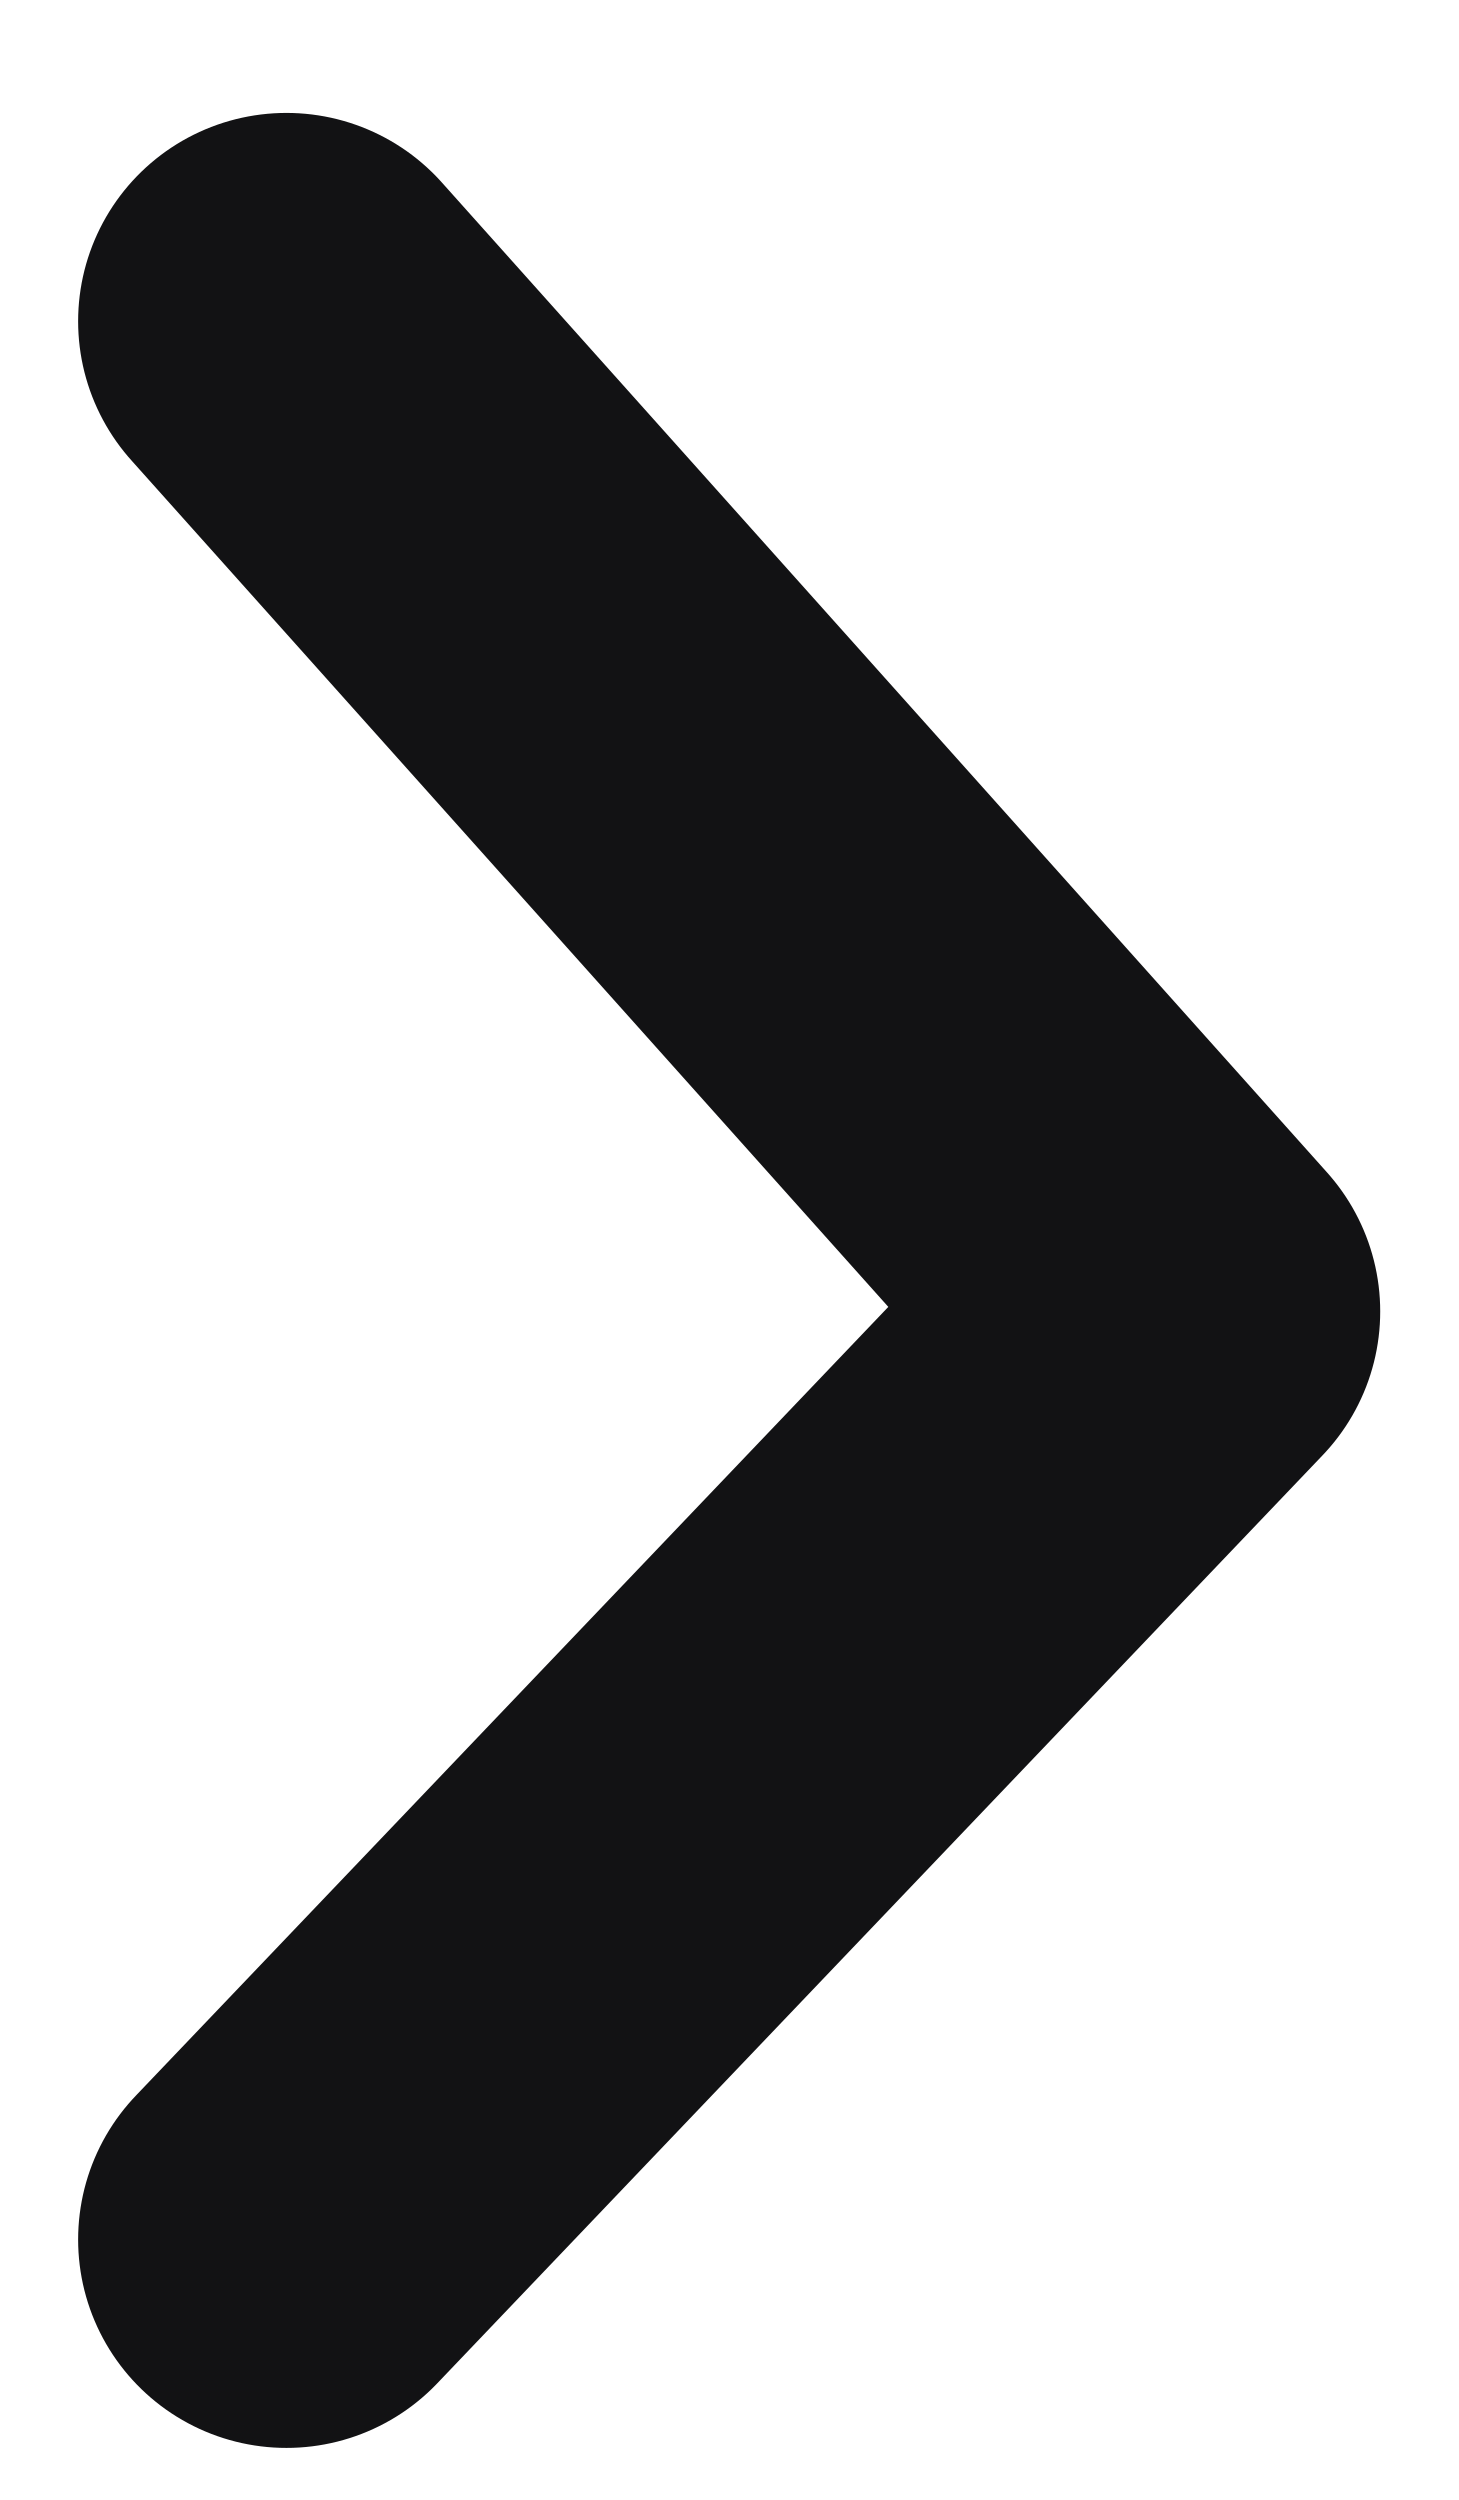
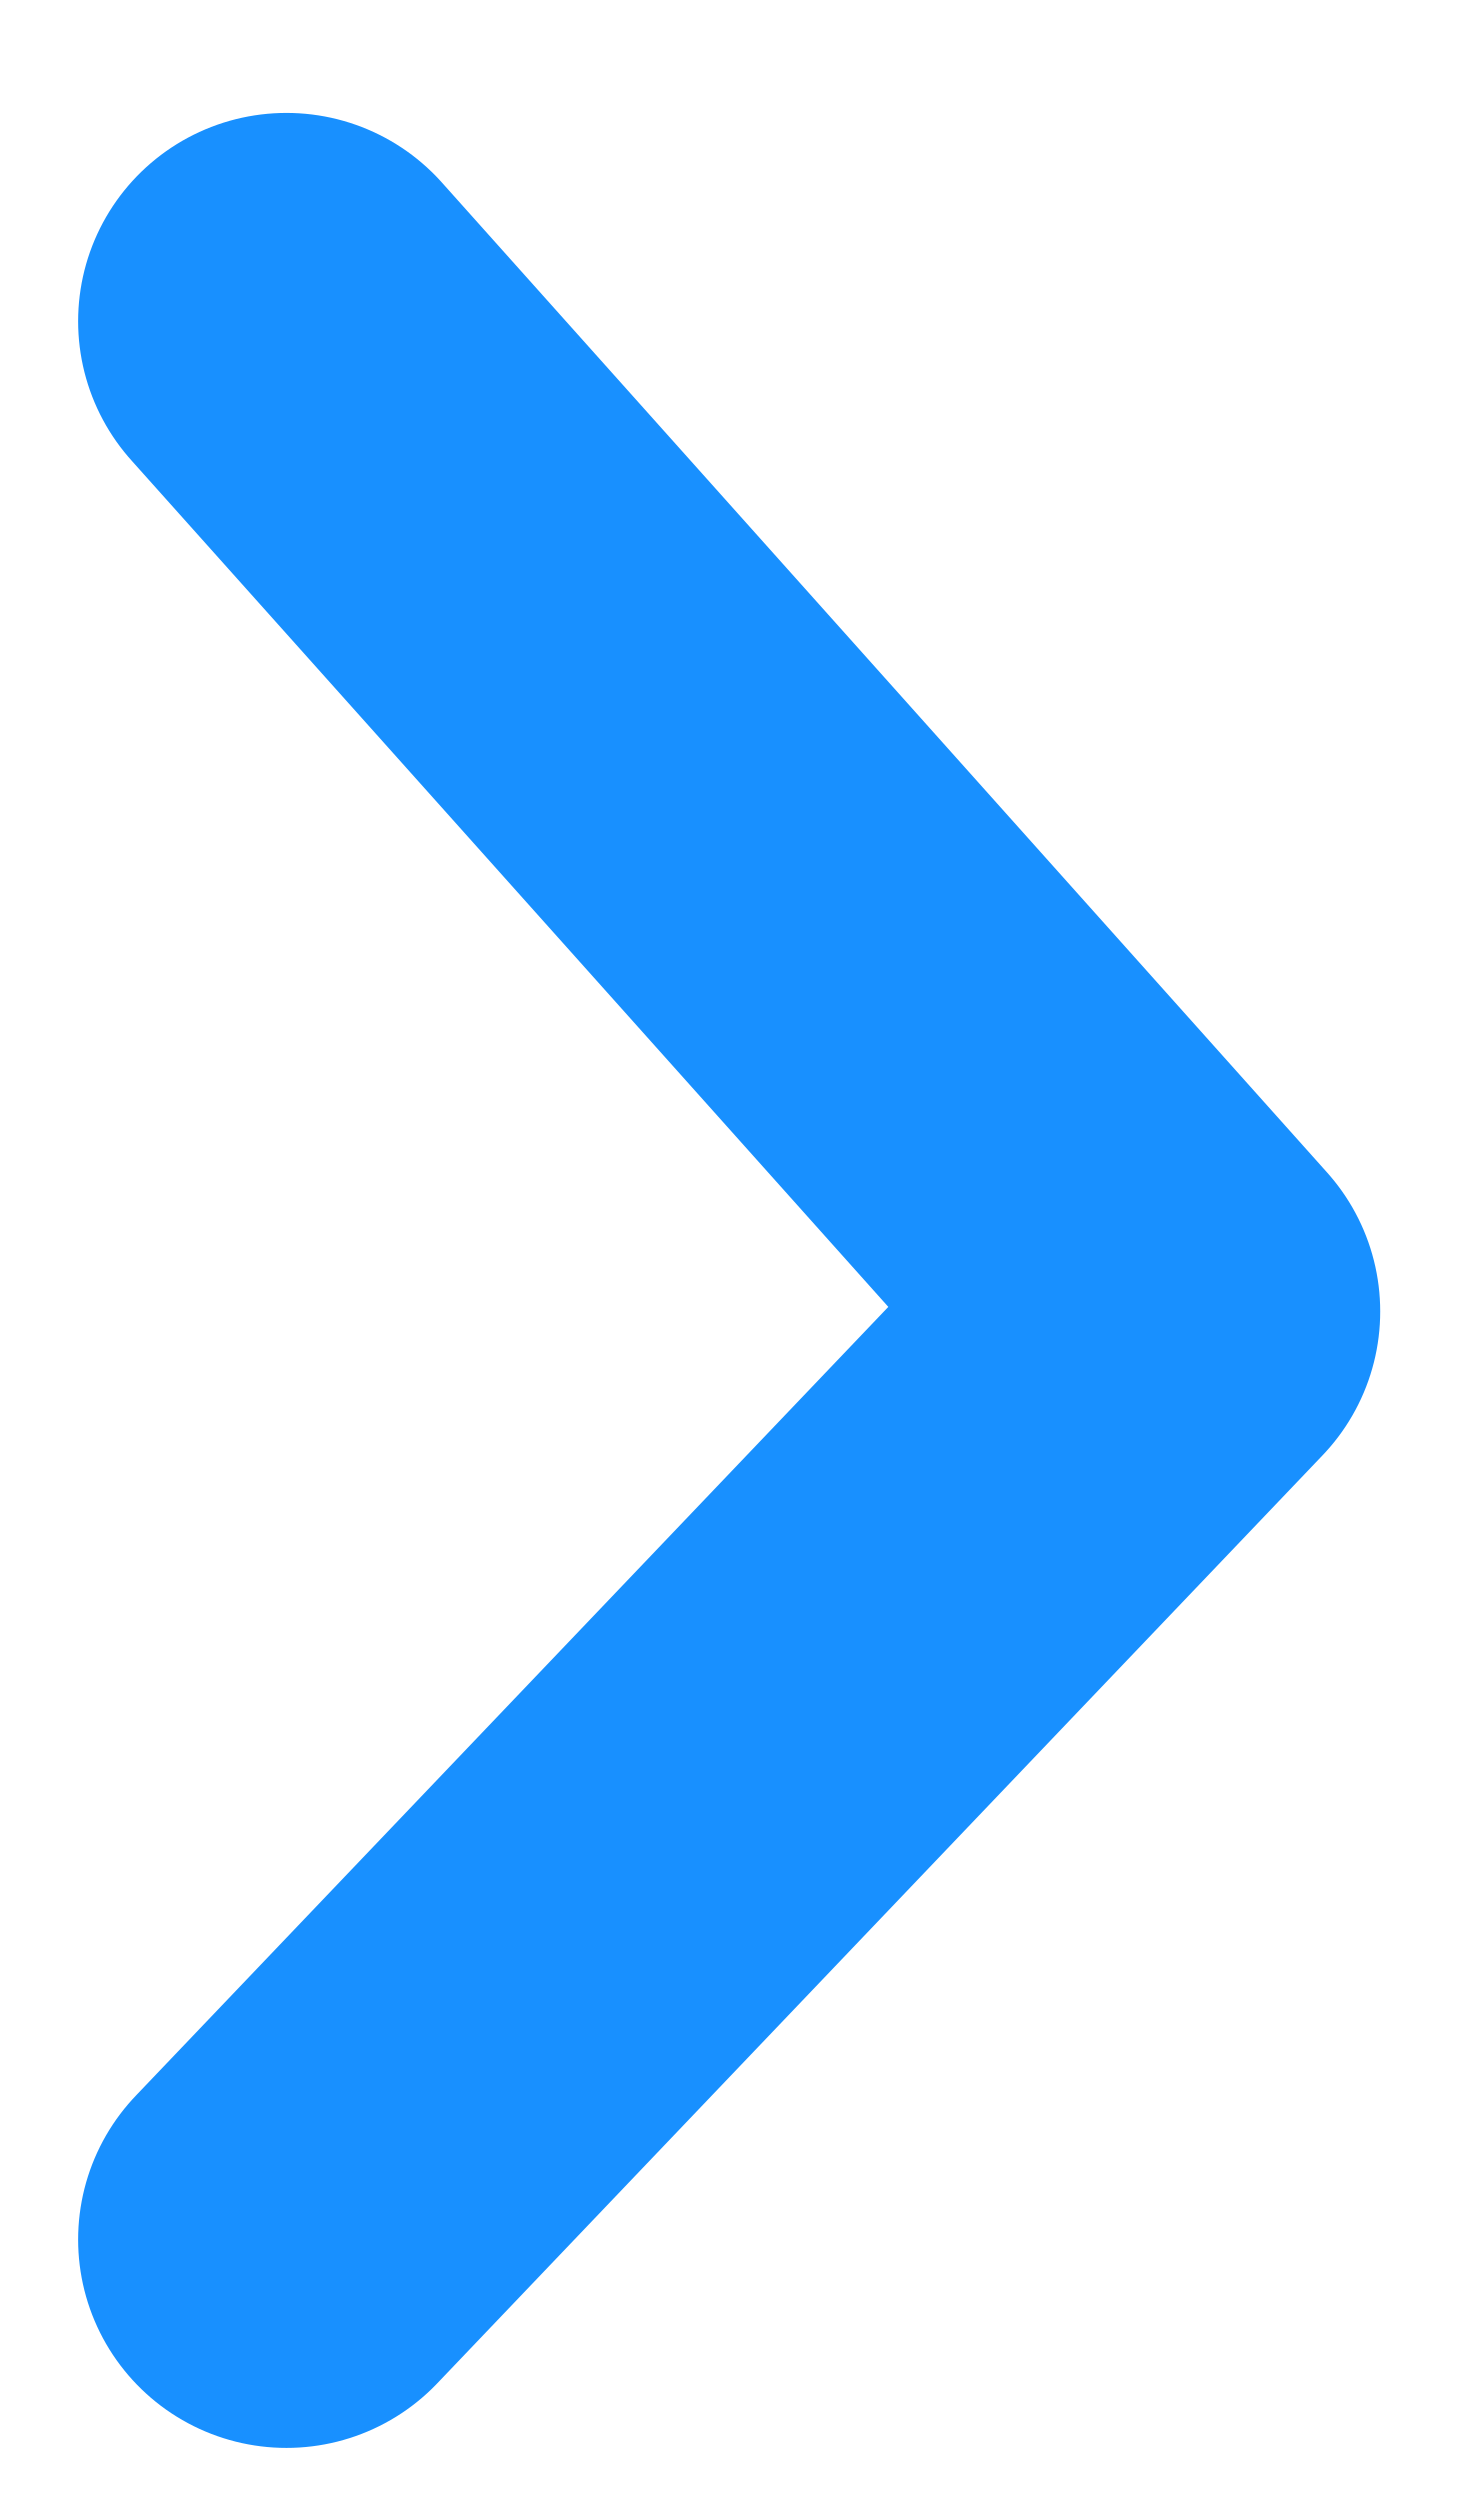
<svg xmlns="http://www.w3.org/2000/svg" width="7" height="12" viewBox="0 0 7 12" fill="none">
-   <path d="M1.375 1.542L5.625 6.295L1.375 10.75" stroke="#121214" stroke-width="2" stroke-linecap="round" stroke-linejoin="round" />
+   <path d="M1.375 1.542L5.625 6.295L1.375 10.75" stroke="#1890ff" stroke-width="2" stroke-linecap="round" stroke-linejoin="round" />
</svg>
